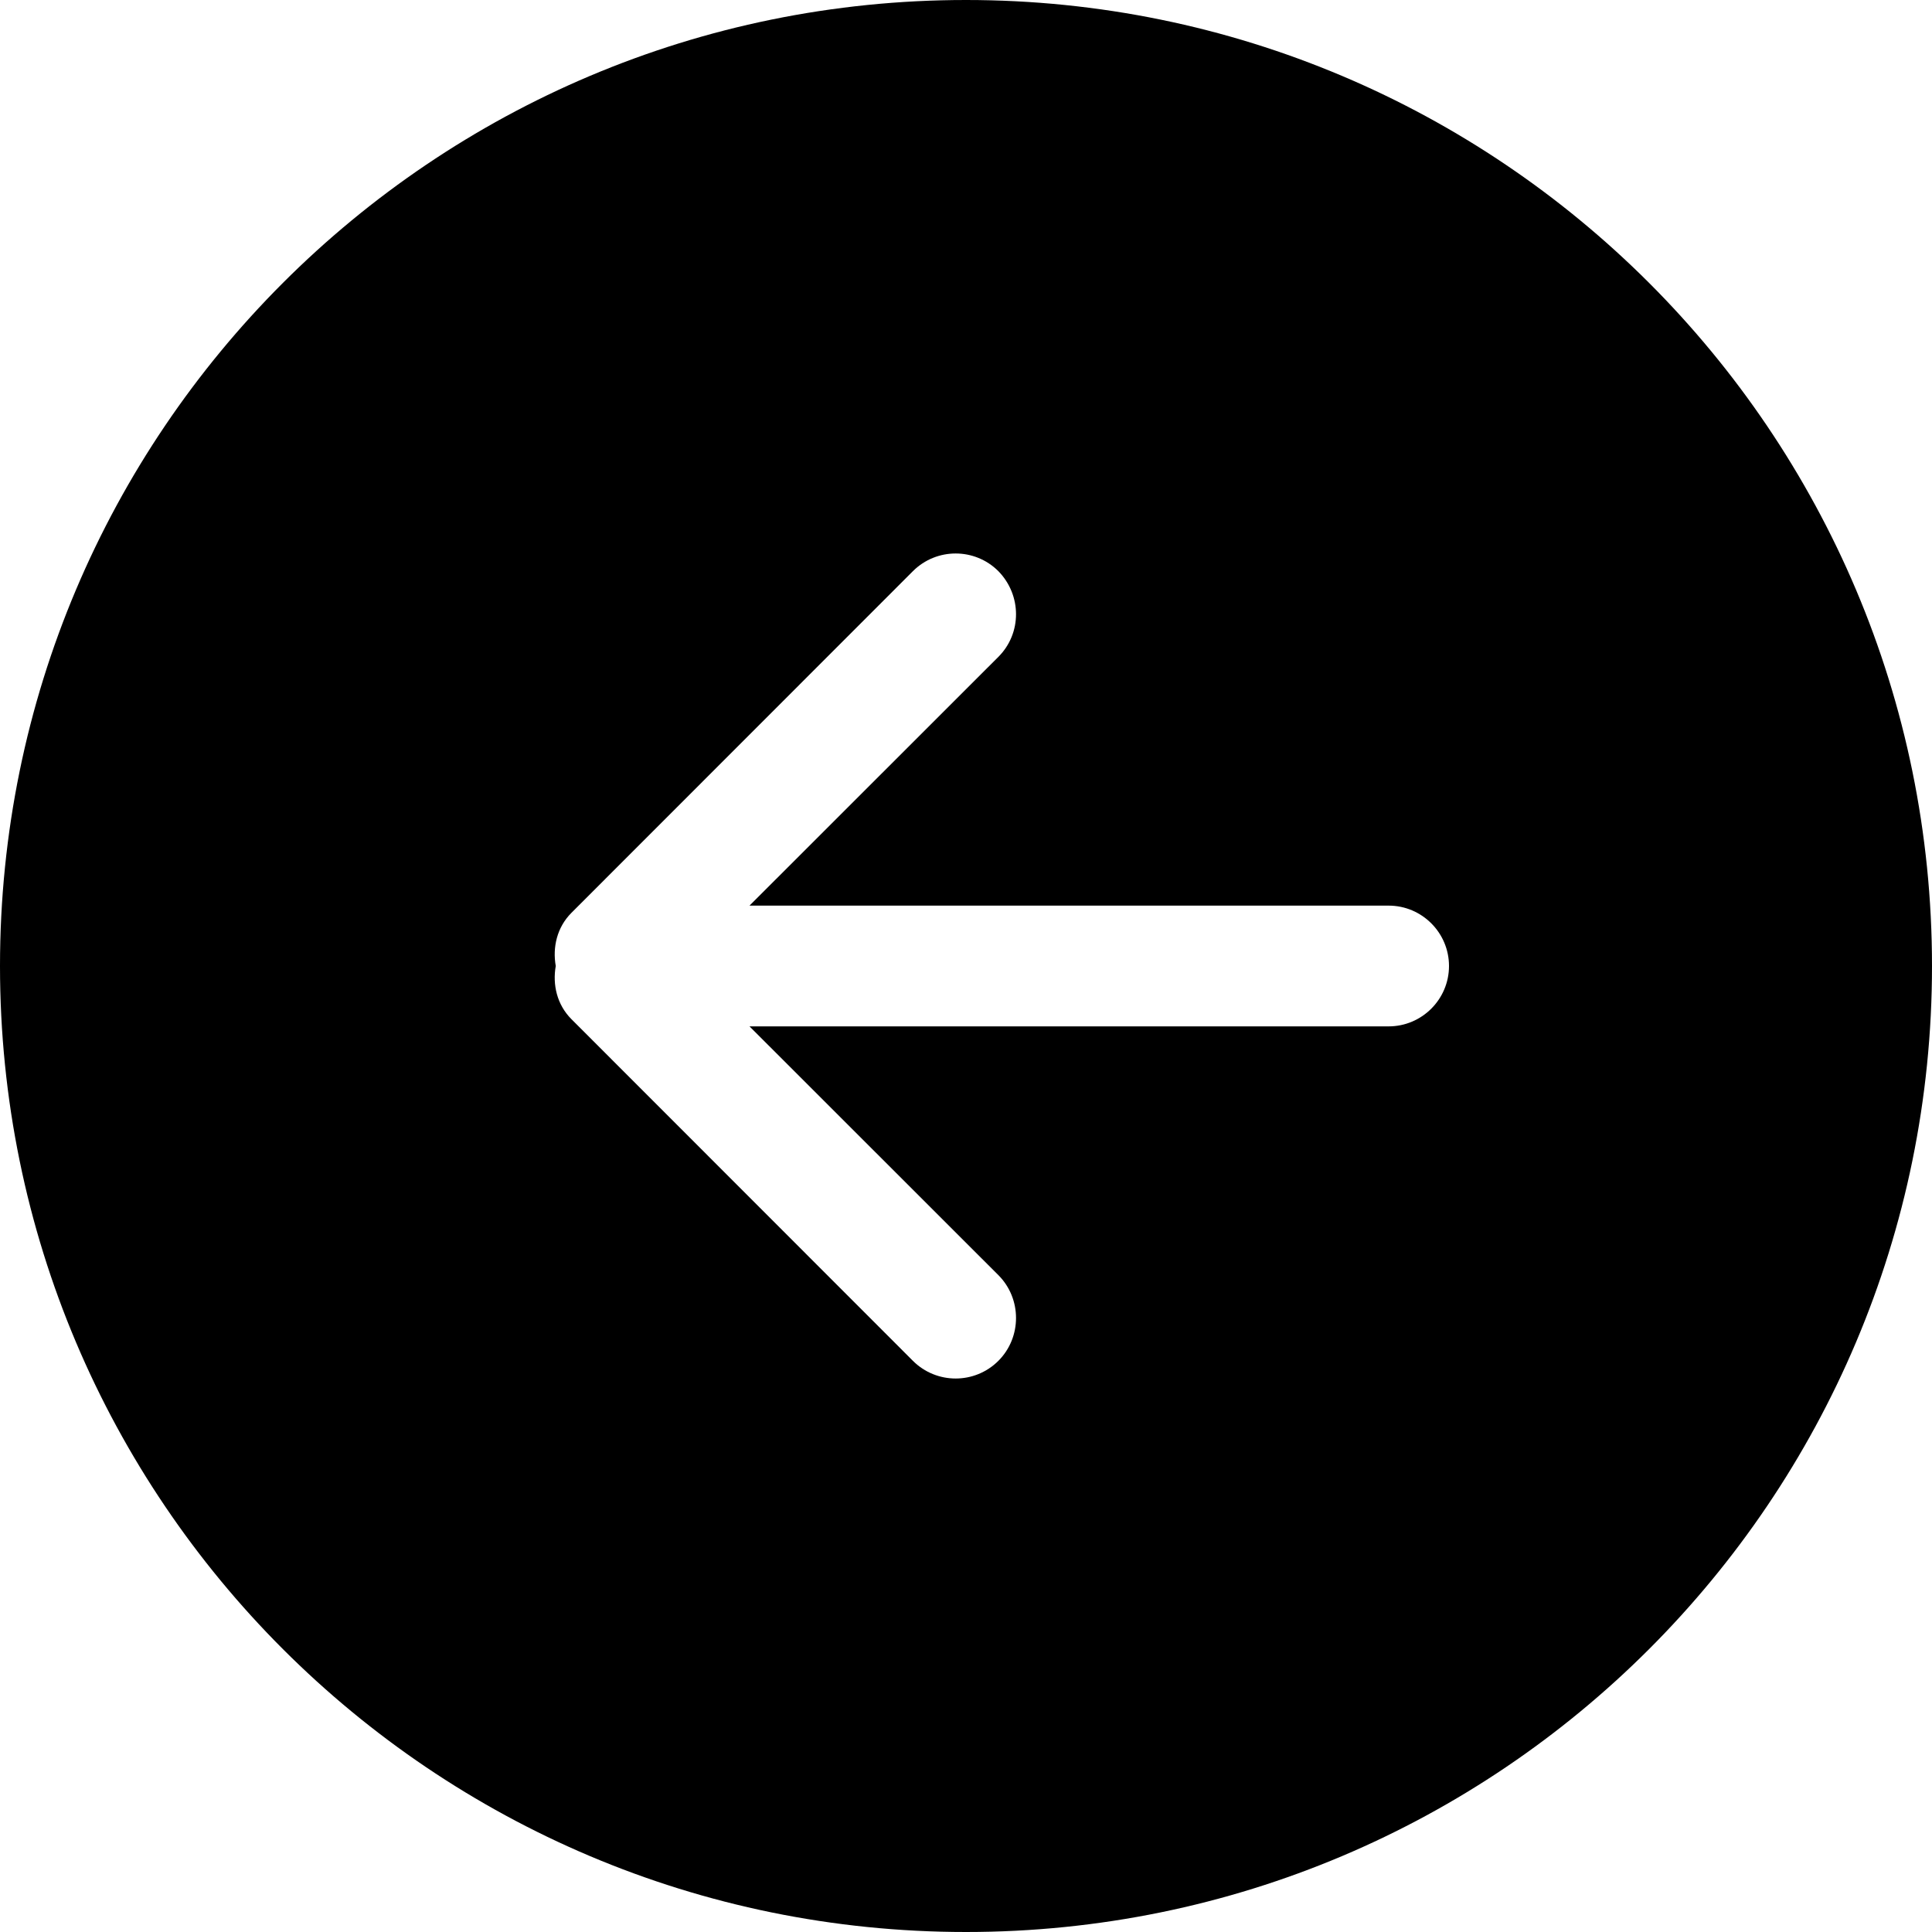
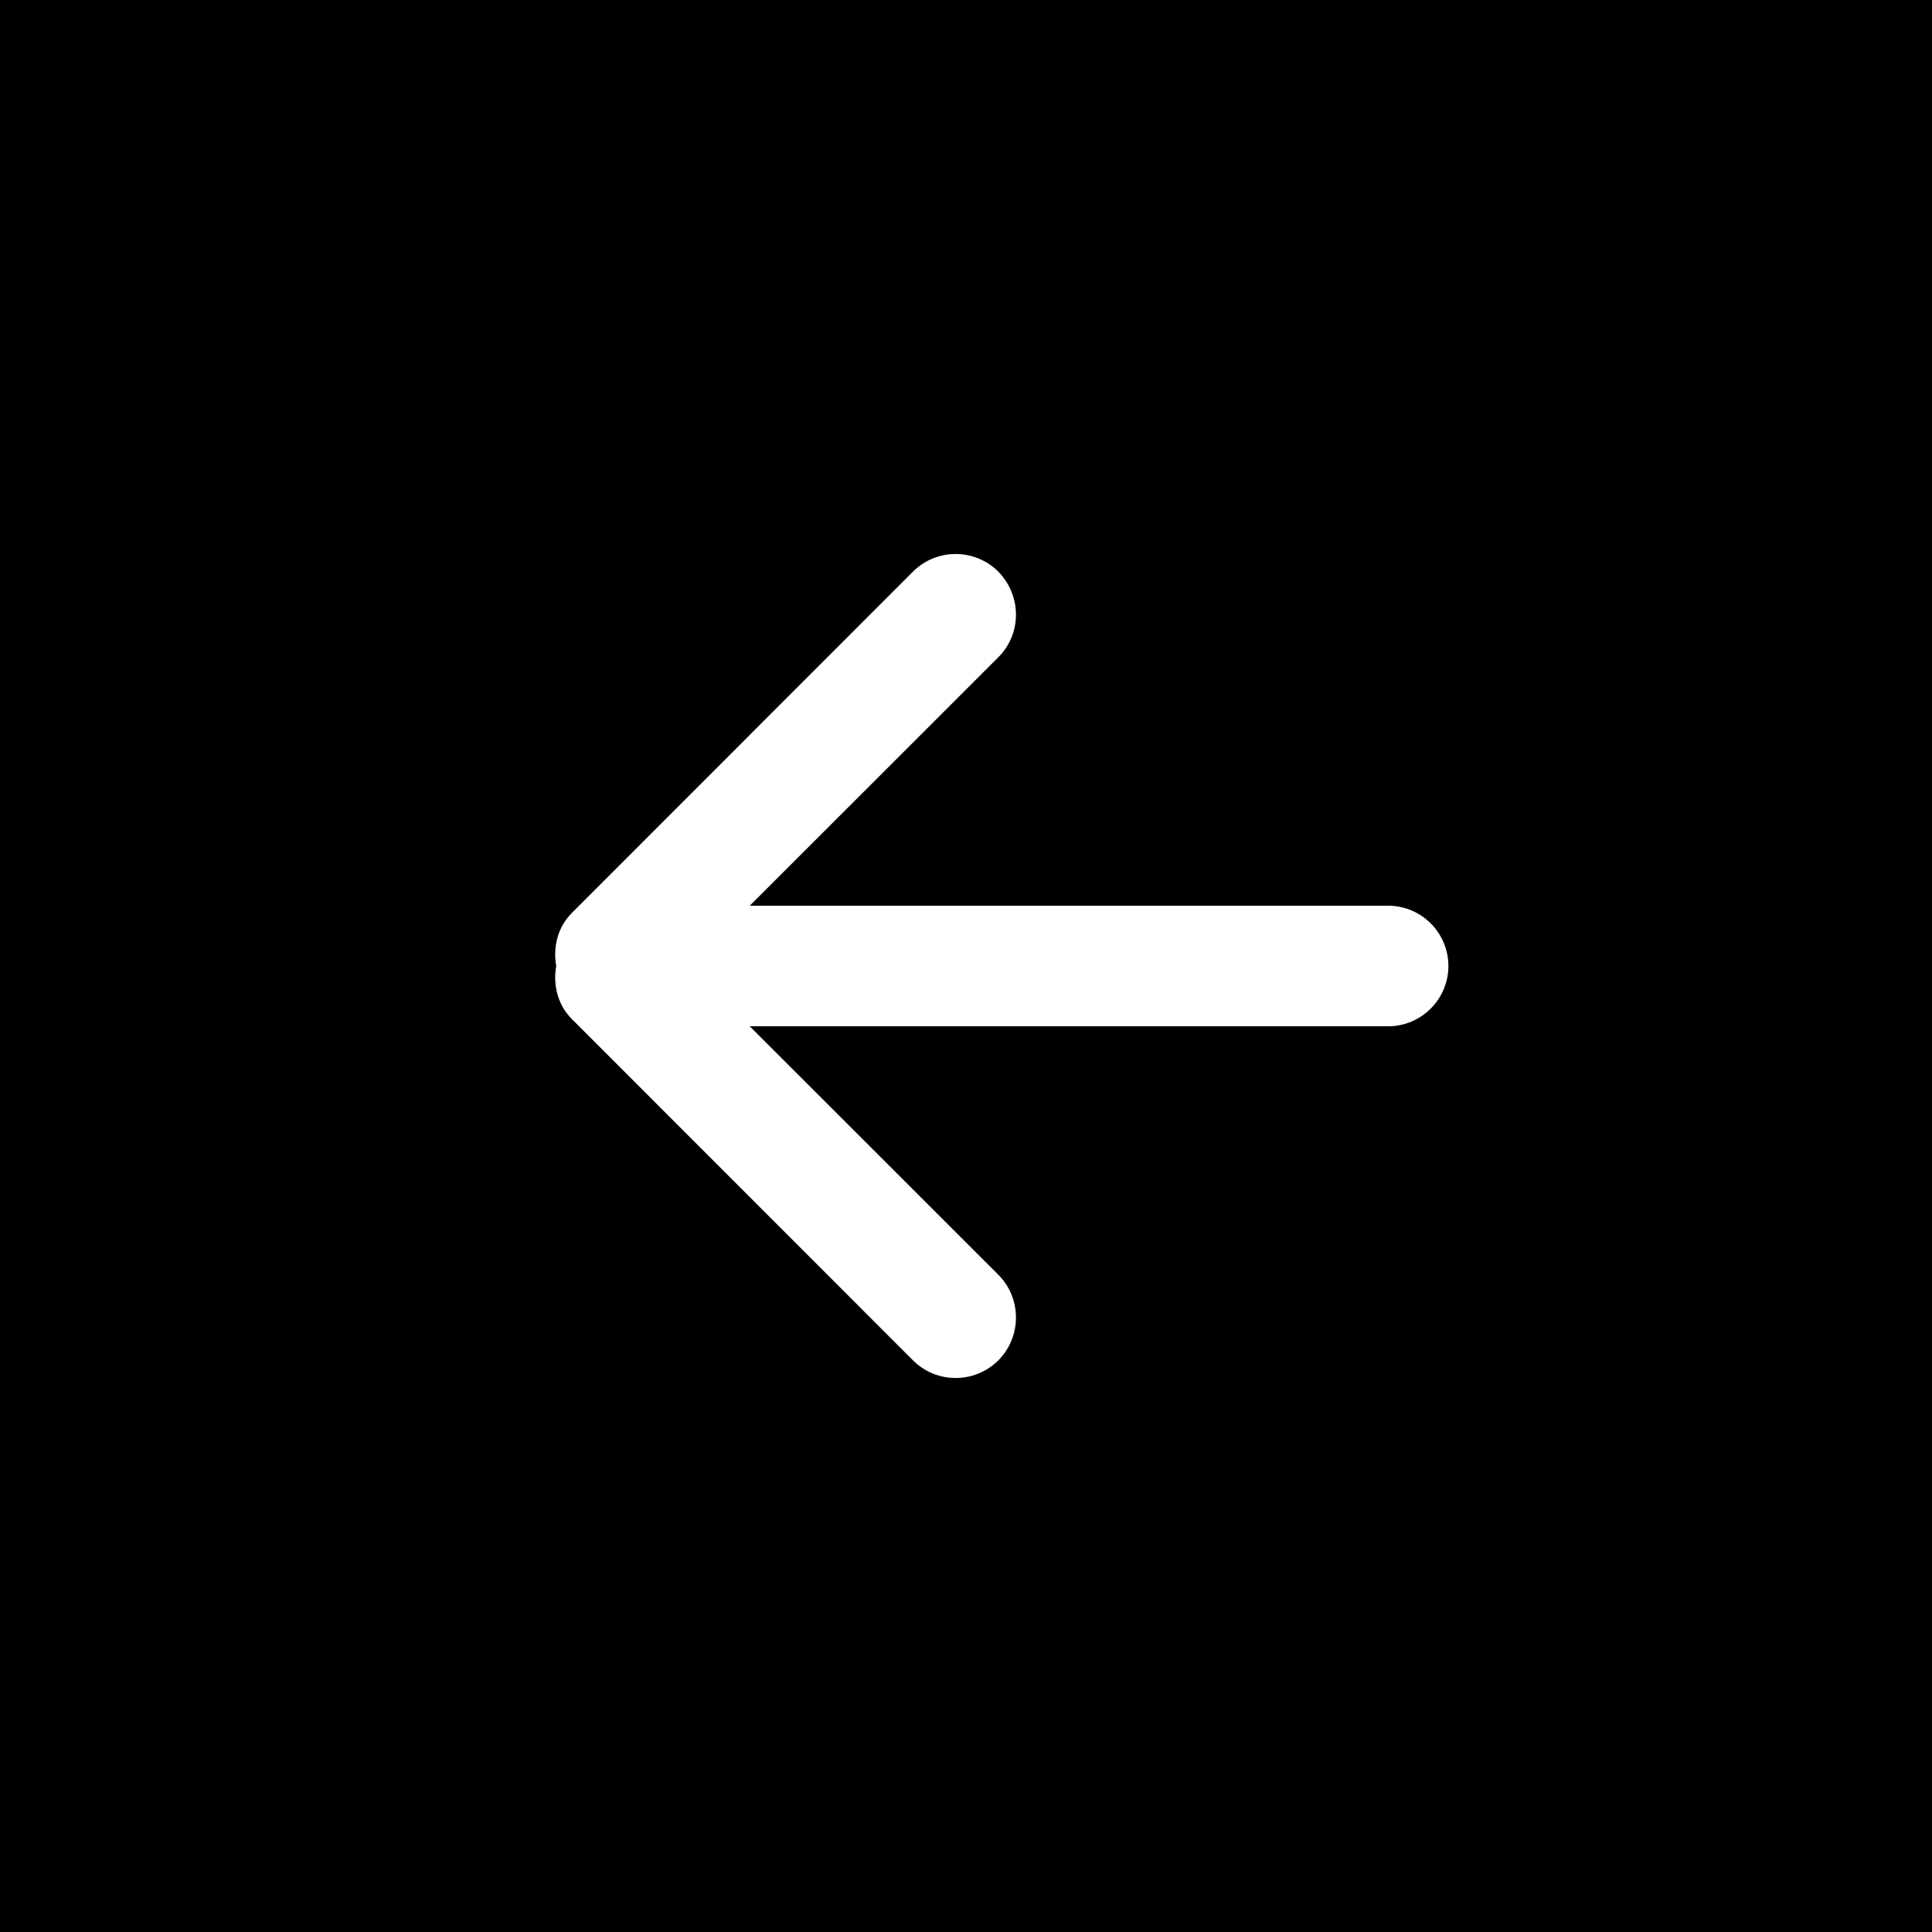
- <svg xmlns="http://www.w3.org/2000/svg" width="800px" height="800px" viewBox="0 0 32 32" version="1.1">
+ <svg xmlns="http://www.w3.org/2000/svg" id="Vrstva_1" viewBox="0 0 801 801">
  <defs>
+     <style>
+       .cls-1 {
+         stroke: #000;
+         stroke-miterlimit: 10;
+       }

- </defs>
-   <g id="Page-1" stroke="none" stroke-width="1" fill="none" fill-rule="evenodd">
-     <g id="Icon-Set-Filled" transform="translate(-258, -1089)" fill="#000000">
-       <path d="M281,1106 L270.414,1106 L274.536,1110.12 C274.926,1110.51 274.926,1111.15 274.536,1111.54 C274.145,1111.93 273.512,1111.93 273.121,1111.54 L267.464,1105.88 C267.225,1105.64 267.15,1105.31 267.205,1105 C267.15,1104.69 267.225,1104.36 267.464,1104.12 L273.121,1098.46 C273.512,1098.07 274.145,1098.07 274.536,1098.46 C274.926,1098.86 274.926,1099.49 274.536,1099.88 L270.414,1104 L281,1104 C281.552,1104 282,1104.45 282,1105 C282,1105.55 281.552,1106 281,1106 L281,1106 Z M274,1089 C265.164,1089 258,1096.16 258,1105 C258,1113.84 265.164,1121 274,1121 C282.836,1121 290,1113.84 290,1105 C290,1096.16 282.836,1089 274,1089 L274,1089 Z" id="arrow-left-circle">
- 
- </path>
+       .cls-2 {
+         fill-rule: evenodd;
+       }
+     </style>
+   </defs>
+   <g id="Page-1">
+     <g id="Icon-Set-Filled">
+       <path id="arrow-left-circle" class="cls-2" d="M575.5,425.5h-264.65l103.05,103c9.75,9.75,9.75,25.75,0,35.5-9.78,9.75-25.6,9.75-35.38,0l-141.43-141.5c-5.97-6-7.85-14.25-6.48-22-1.37-7.75.5-16,6.48-22l141.43-141.5c9.77-9.75,25.6-9.75,35.38,0,9.75,10,9.75,25.75,0,35.5l-103.05,103h264.65c13.8,0,25,11.25,25,25s-11.2,25-25,25h0ZM400.5.5C179.6.5.5,179.5.5,400.5s179.1,400,400,400,400-179,400-400S621.4.5,400.5.5h0Z" />
    </g>
  </g>
+   <rect class="cls-1" x=".5" y=".5" width="200" height="800" />
+   <rect class="cls-1" x="612.5" y=".5" width="188" height="800" />
+   <rect class="cls-1" x=".5" y=".5" width="798.63" height="91" />
+   <rect class="cls-1" x="1.87" y="709.5" width="797.27" height="91" />
</svg>
